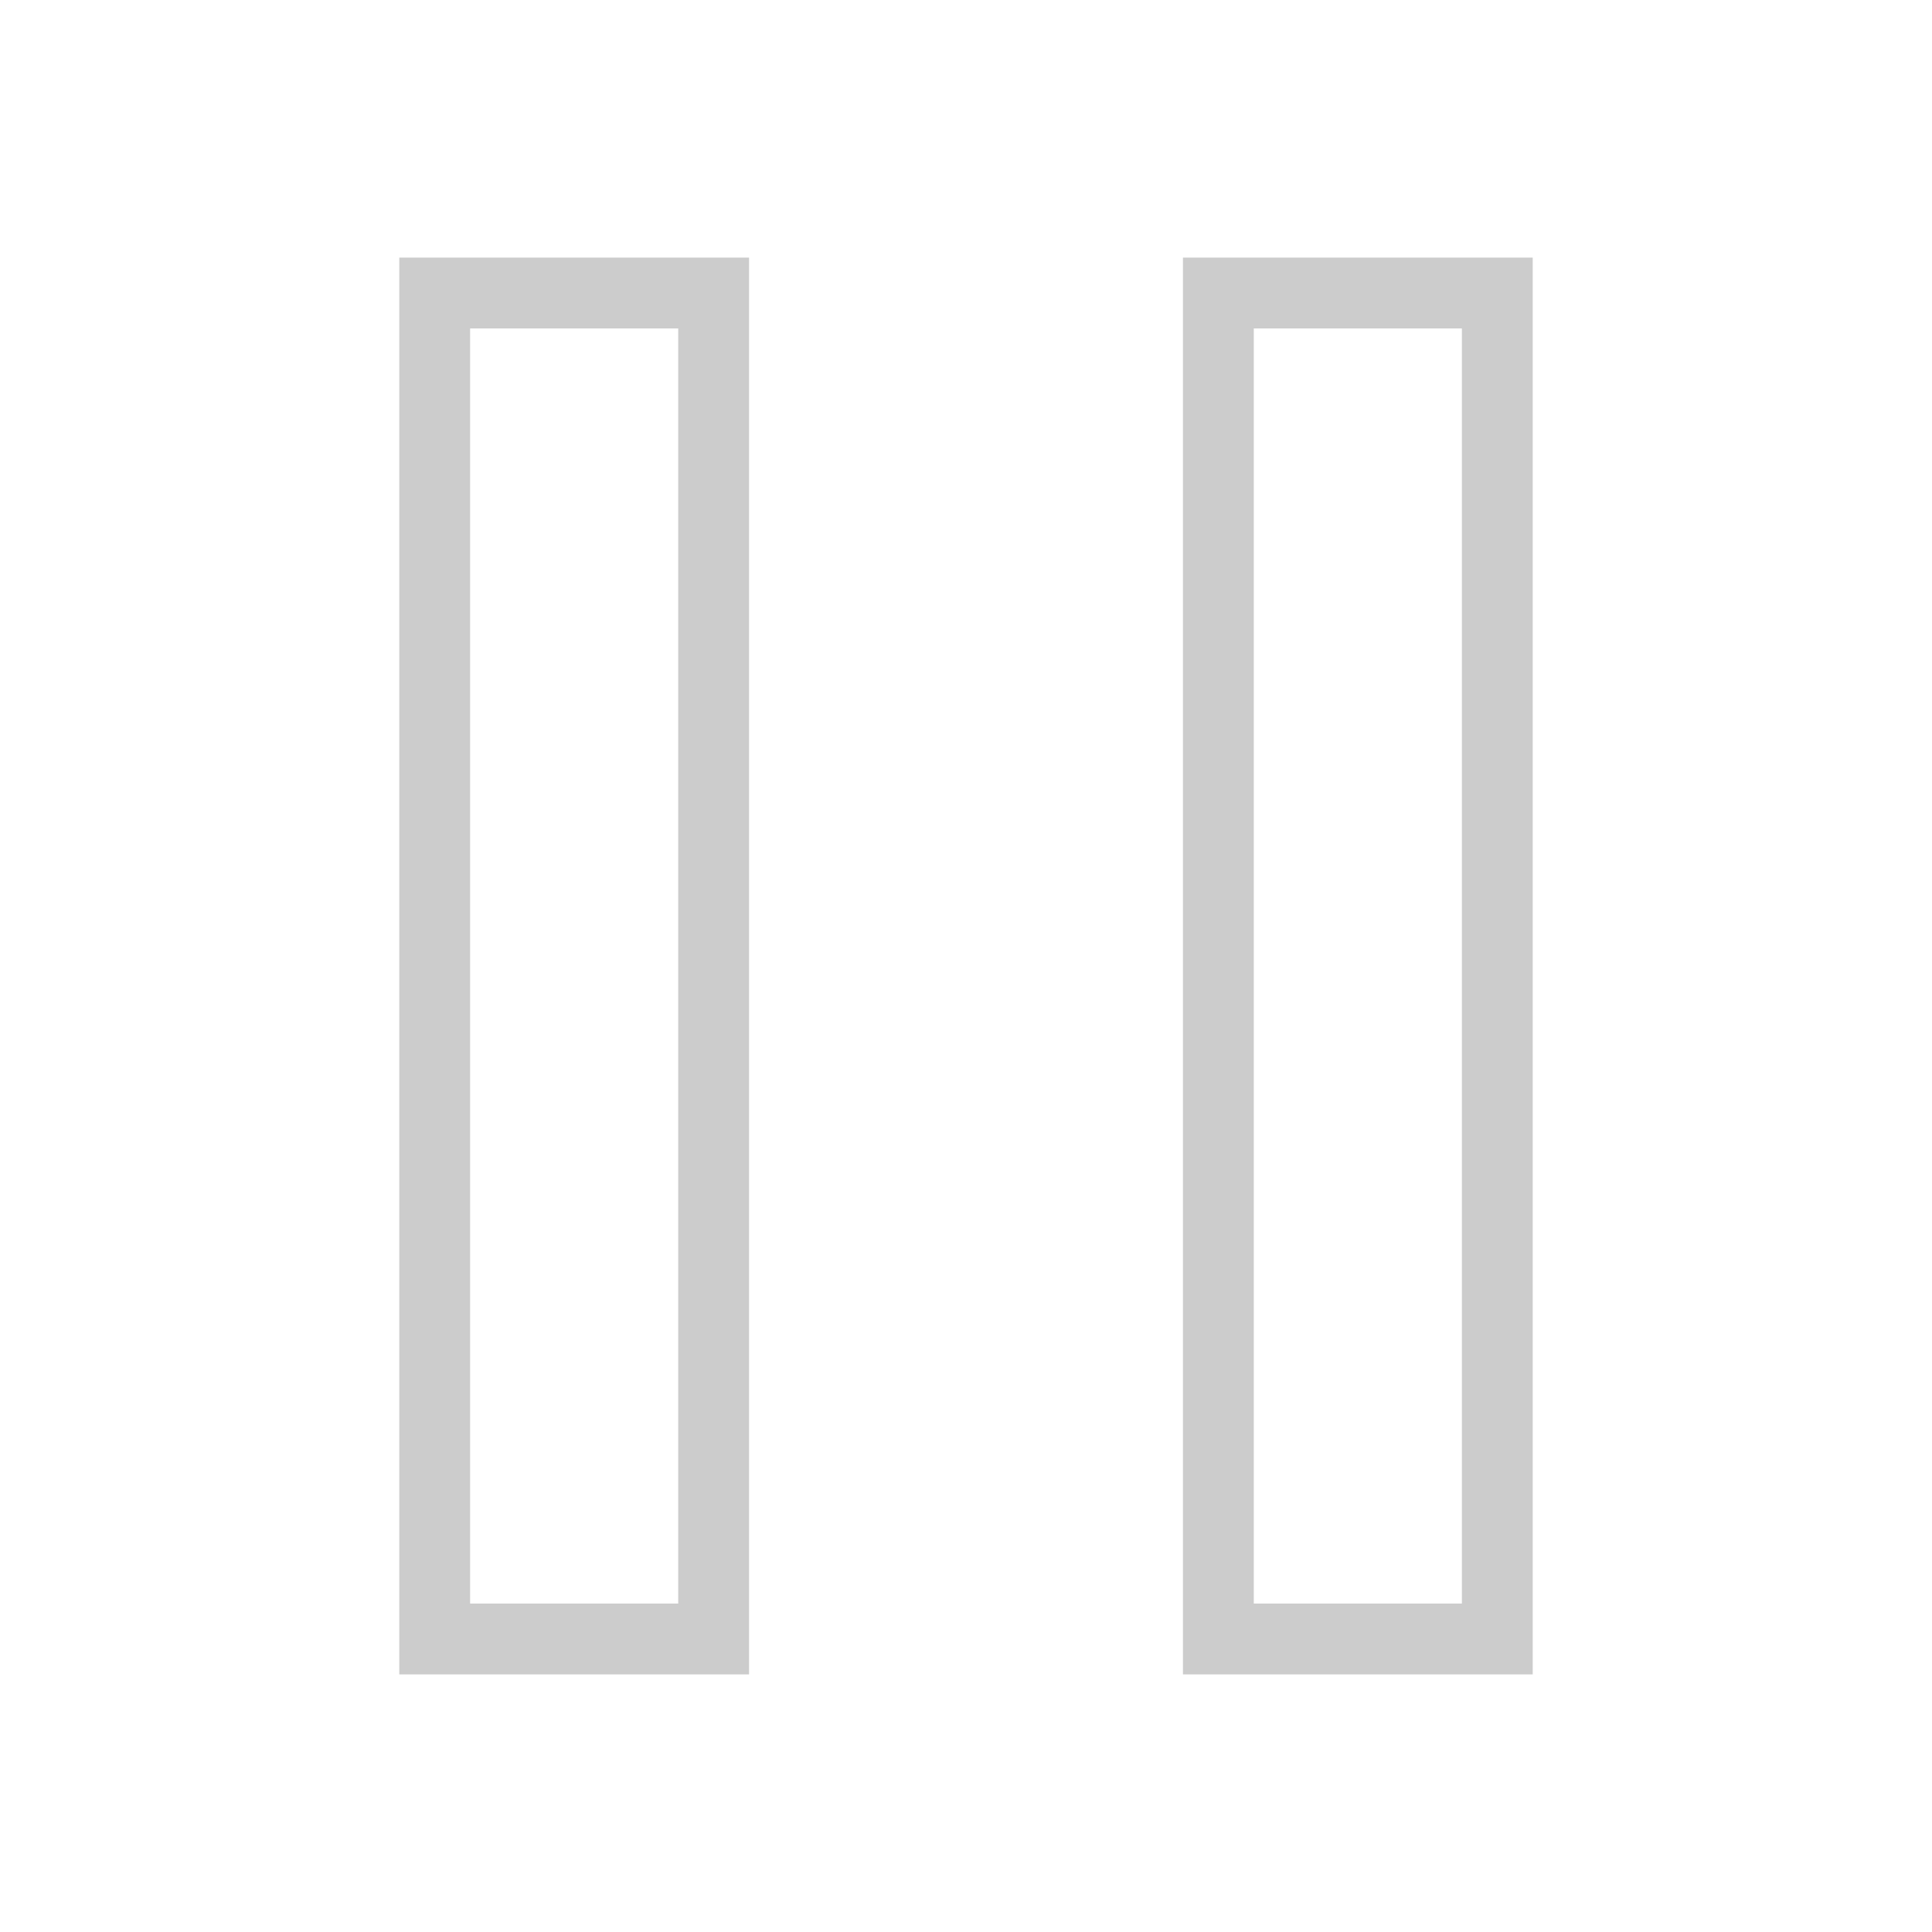
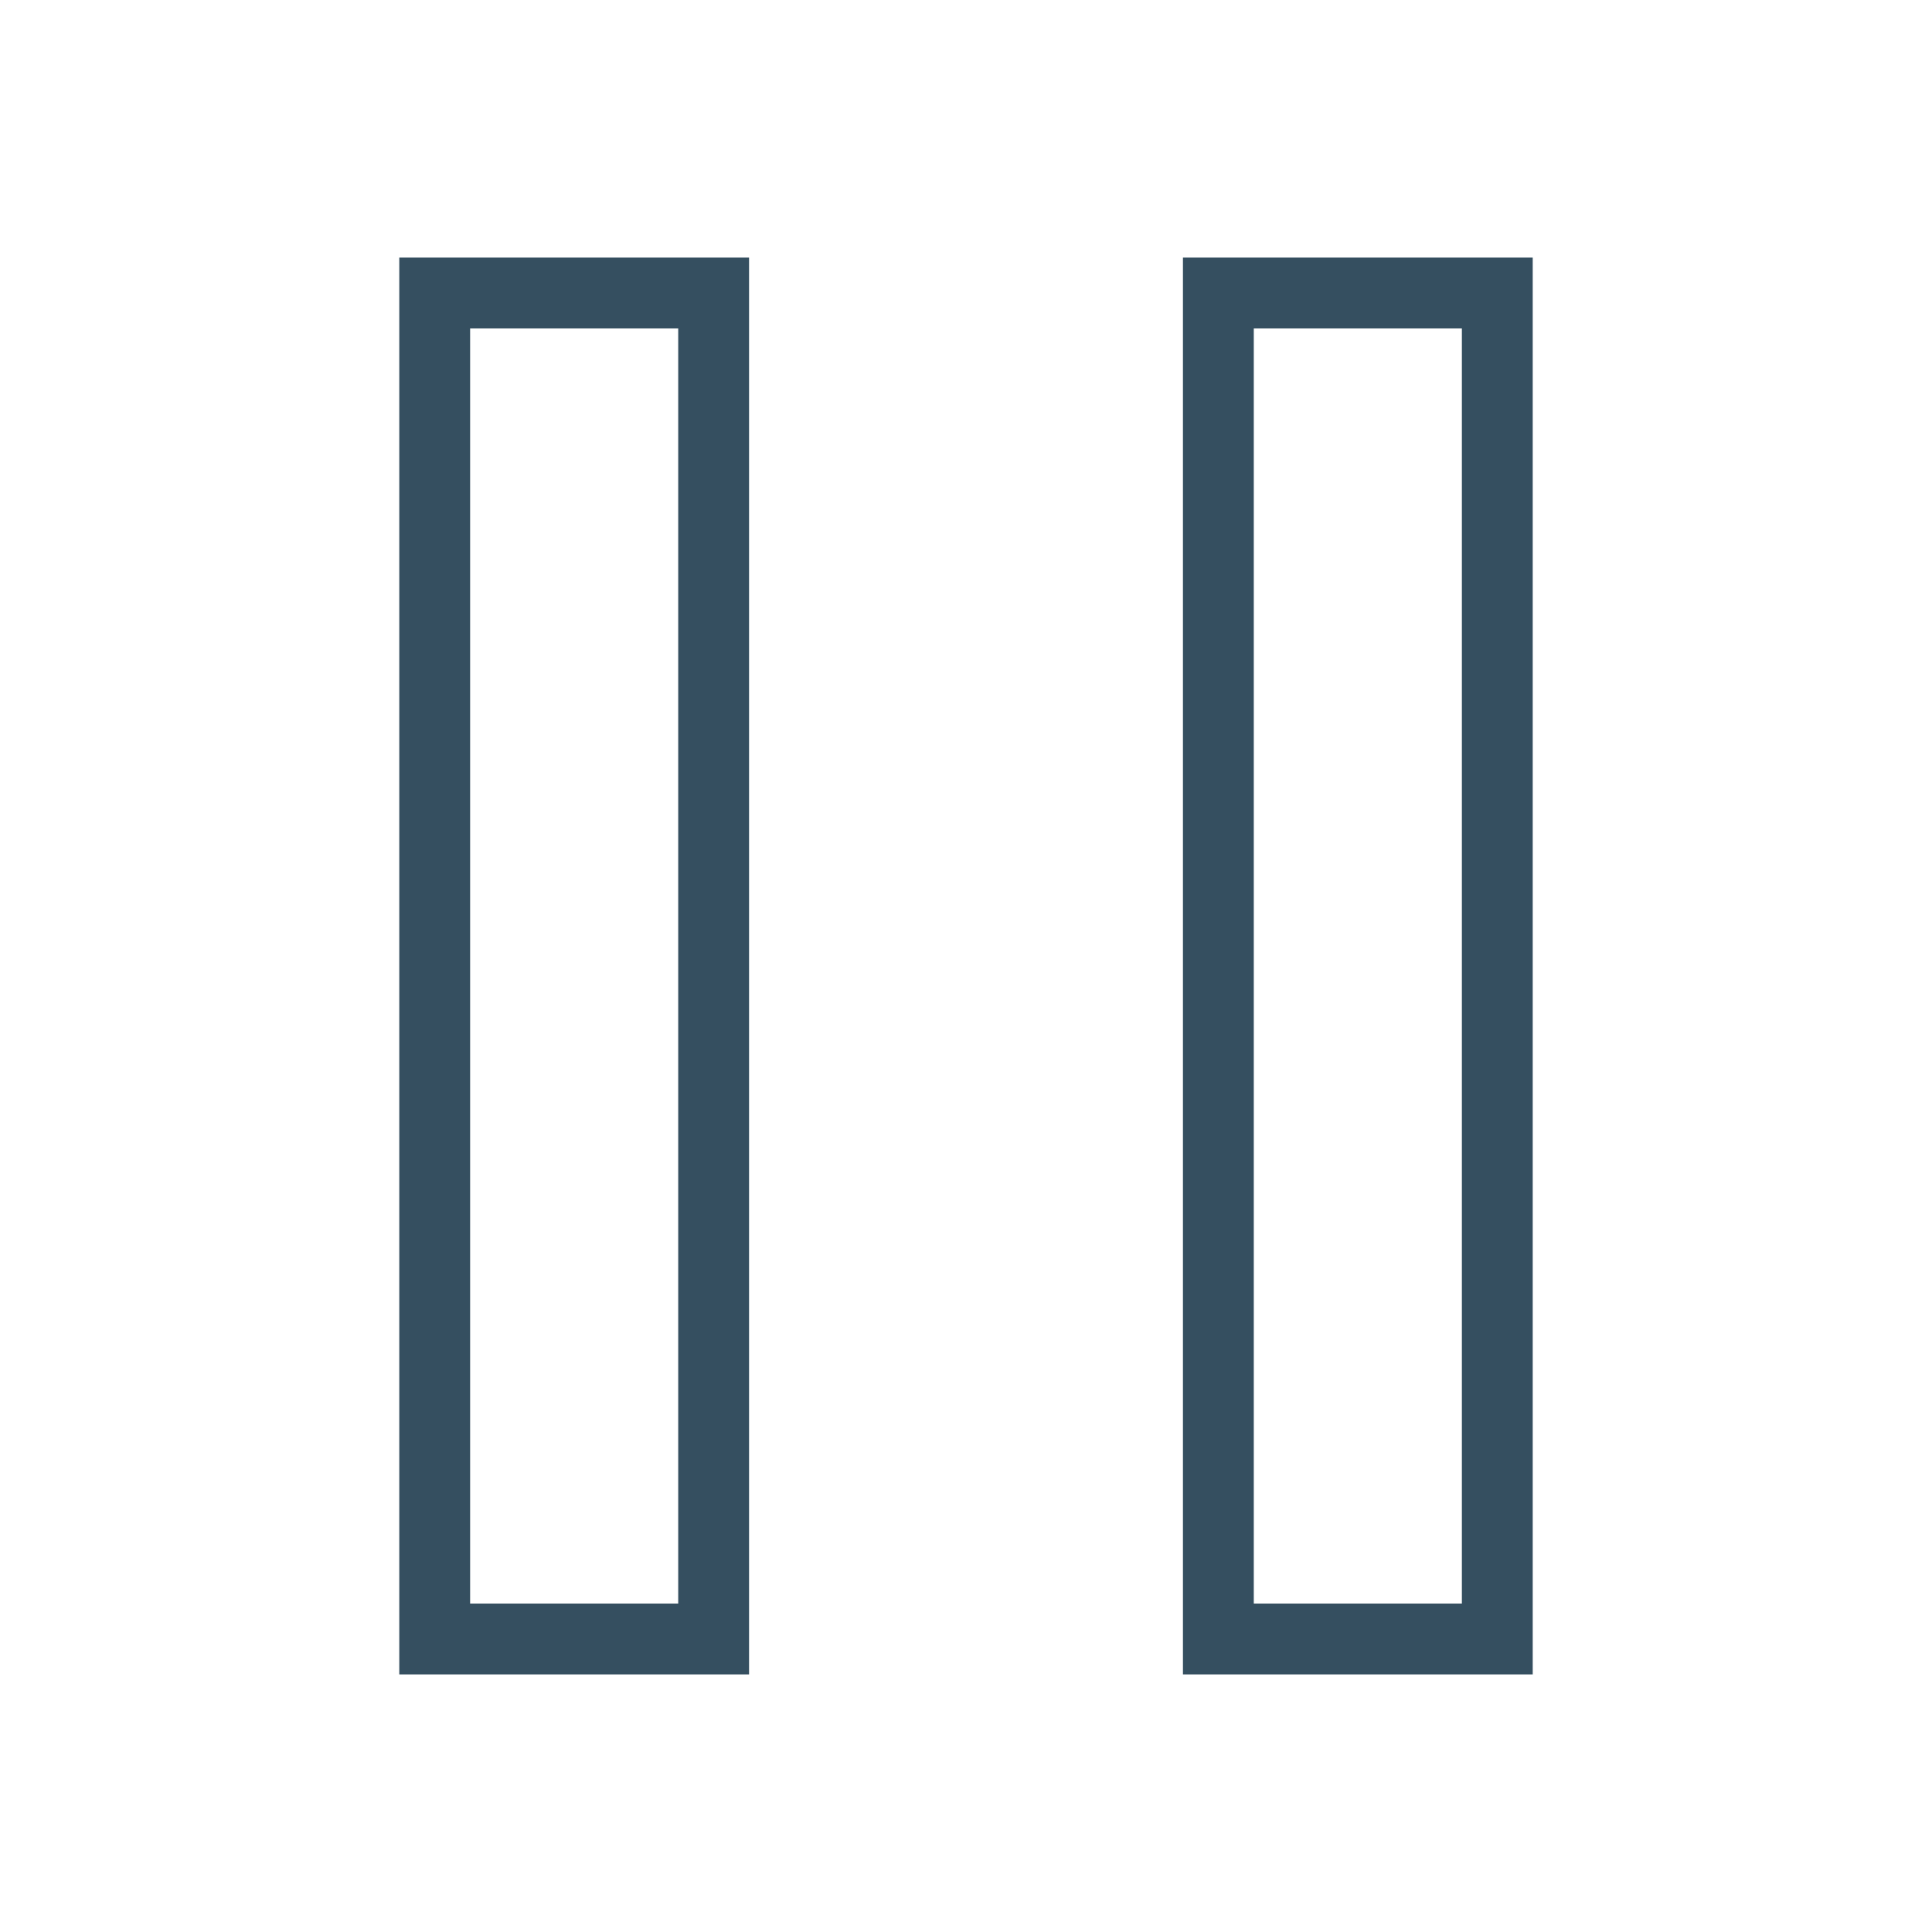
<svg xmlns="http://www.w3.org/2000/svg" id="svg1437" height="30" width="30" version="1.0">
  <defs id="defs1440">
    <marker orient="auto" refY="0.0" refX="0.0" id="EmptyTriangleInS" style="overflow:visible">
-       <path id="path1125" d="M 5.77,0.0 L -2.88,5.0 L -2.88,-5.0 L 5.77,0.0 z " style="fill-rule:evenodd;fill:#cccccc;stroke:#cccccc;stroke-width:1pt;stroke-opacity:1;fill-opacity:1" transform="scale(-0.2) translate(-3.0,0)" />
+       <path id="path1125" d="M 5.77,0.0 L -2.88,5.0 L -2.88,-5.0 L 5.77,0.0 z " style="fill-rule:evenodd;fill:#354f60;stroke:#354f60;stroke-width:1pt;stroke-opacity:1;fill-opacity:1" transform="scale(-0.2) translate(-3.0,0)" />
    </marker>
    <marker orient="auto" refY="0.0" refX="0.0" id="Arrow1Send" style="overflow:visible;">
-       <path id="path983" d="M 0.0,0.0 L 5.0,-5.0 L -12.5,0.0 L 5.0,5.0 L 0.0,0.0 z " style="fill-rule:evenodd;stroke:#cccccc;stroke-width:1pt;stroke-opacity:1;fill:#cccccc;fill-opacity:1" transform="scale(0.2) rotate(180) translate(6,0)" />
+       <path id="path983" d="M 0.0,0.0 L 5.0,-5.0 L -12.5,0.0 L 5.0,5.0 L 0.0,0.0 z " style="fill-rule:evenodd;stroke:#354f60;stroke-width:1pt;stroke-opacity:1;fill:#354f60;fill-opacity:1" transform="scale(0.2) rotate(180) translate(6,0)" />
    </marker>
    <marker orient="auto" refY="0" refX="0" id="marker2864" style="overflow:visible">
-       <path id="path2862" d="M 5.77,0 -2.88,5 V -5 Z" style="fill:#cccccc;fill-opacity:1;fill-rule:evenodd;stroke:#cccccc;stroke-width:1pt;stroke-opacity:1" transform="scale(-0.4)" />
+       <path id="path2862" d="M 5.77,0 -2.88,5 V -5 Z" style="fill:#354f60;fill-opacity:1;fill-rule:evenodd;stroke:#354f60;stroke-width:1pt;stroke-opacity:1" transform="scale(-0.4)" />
    </marker>
  </defs>
  <rect style="fill:#000000;fill-opacity:0;stroke:none;stroke-width:0.214;stroke-linecap:round;stroke-opacity:1" id="rect9748" width="30" height="30" x="0" y="0" />
-   <g style="fill:#cccccc;fill-opacity:1" transform="matrix(0.06875,0,0,0.06875,-2.6,-2.6)" id="g6825">
-     <path style="fill:#cccccc;fill-opacity:1" id="path4251" d="M 191,112 V 400 H 144 V 112 h 47 m 16,-16 h -79 v 320 h 79 z" />
-     <path style="fill:#cccccc;fill-opacity:1" id="path4253" d="M 368,112 V 400 H 321 V 112 h 47 m 16,-16 h -79 v 320 h 79 z" />
+   <g style="fill:#354f60;fill-opacity:1" transform="matrix(0.06875,0,0,0.06875,-2.6,-2.6)" id="g6825">
+     <path style="fill:#354f60;fill-opacity:1" id="path4251" d="M 191,112 V 400 H 144 V 112 h 47 m 16,-16 h -79 v 320 h 79 z" />
+     <path style="fill:#354f60;fill-opacity:1" id="path4253" d="M 368,112 V 400 H 321 V 112 h 47 m 16,-16 h -79 v 320 h 79 z" />
  </g>
</svg>
